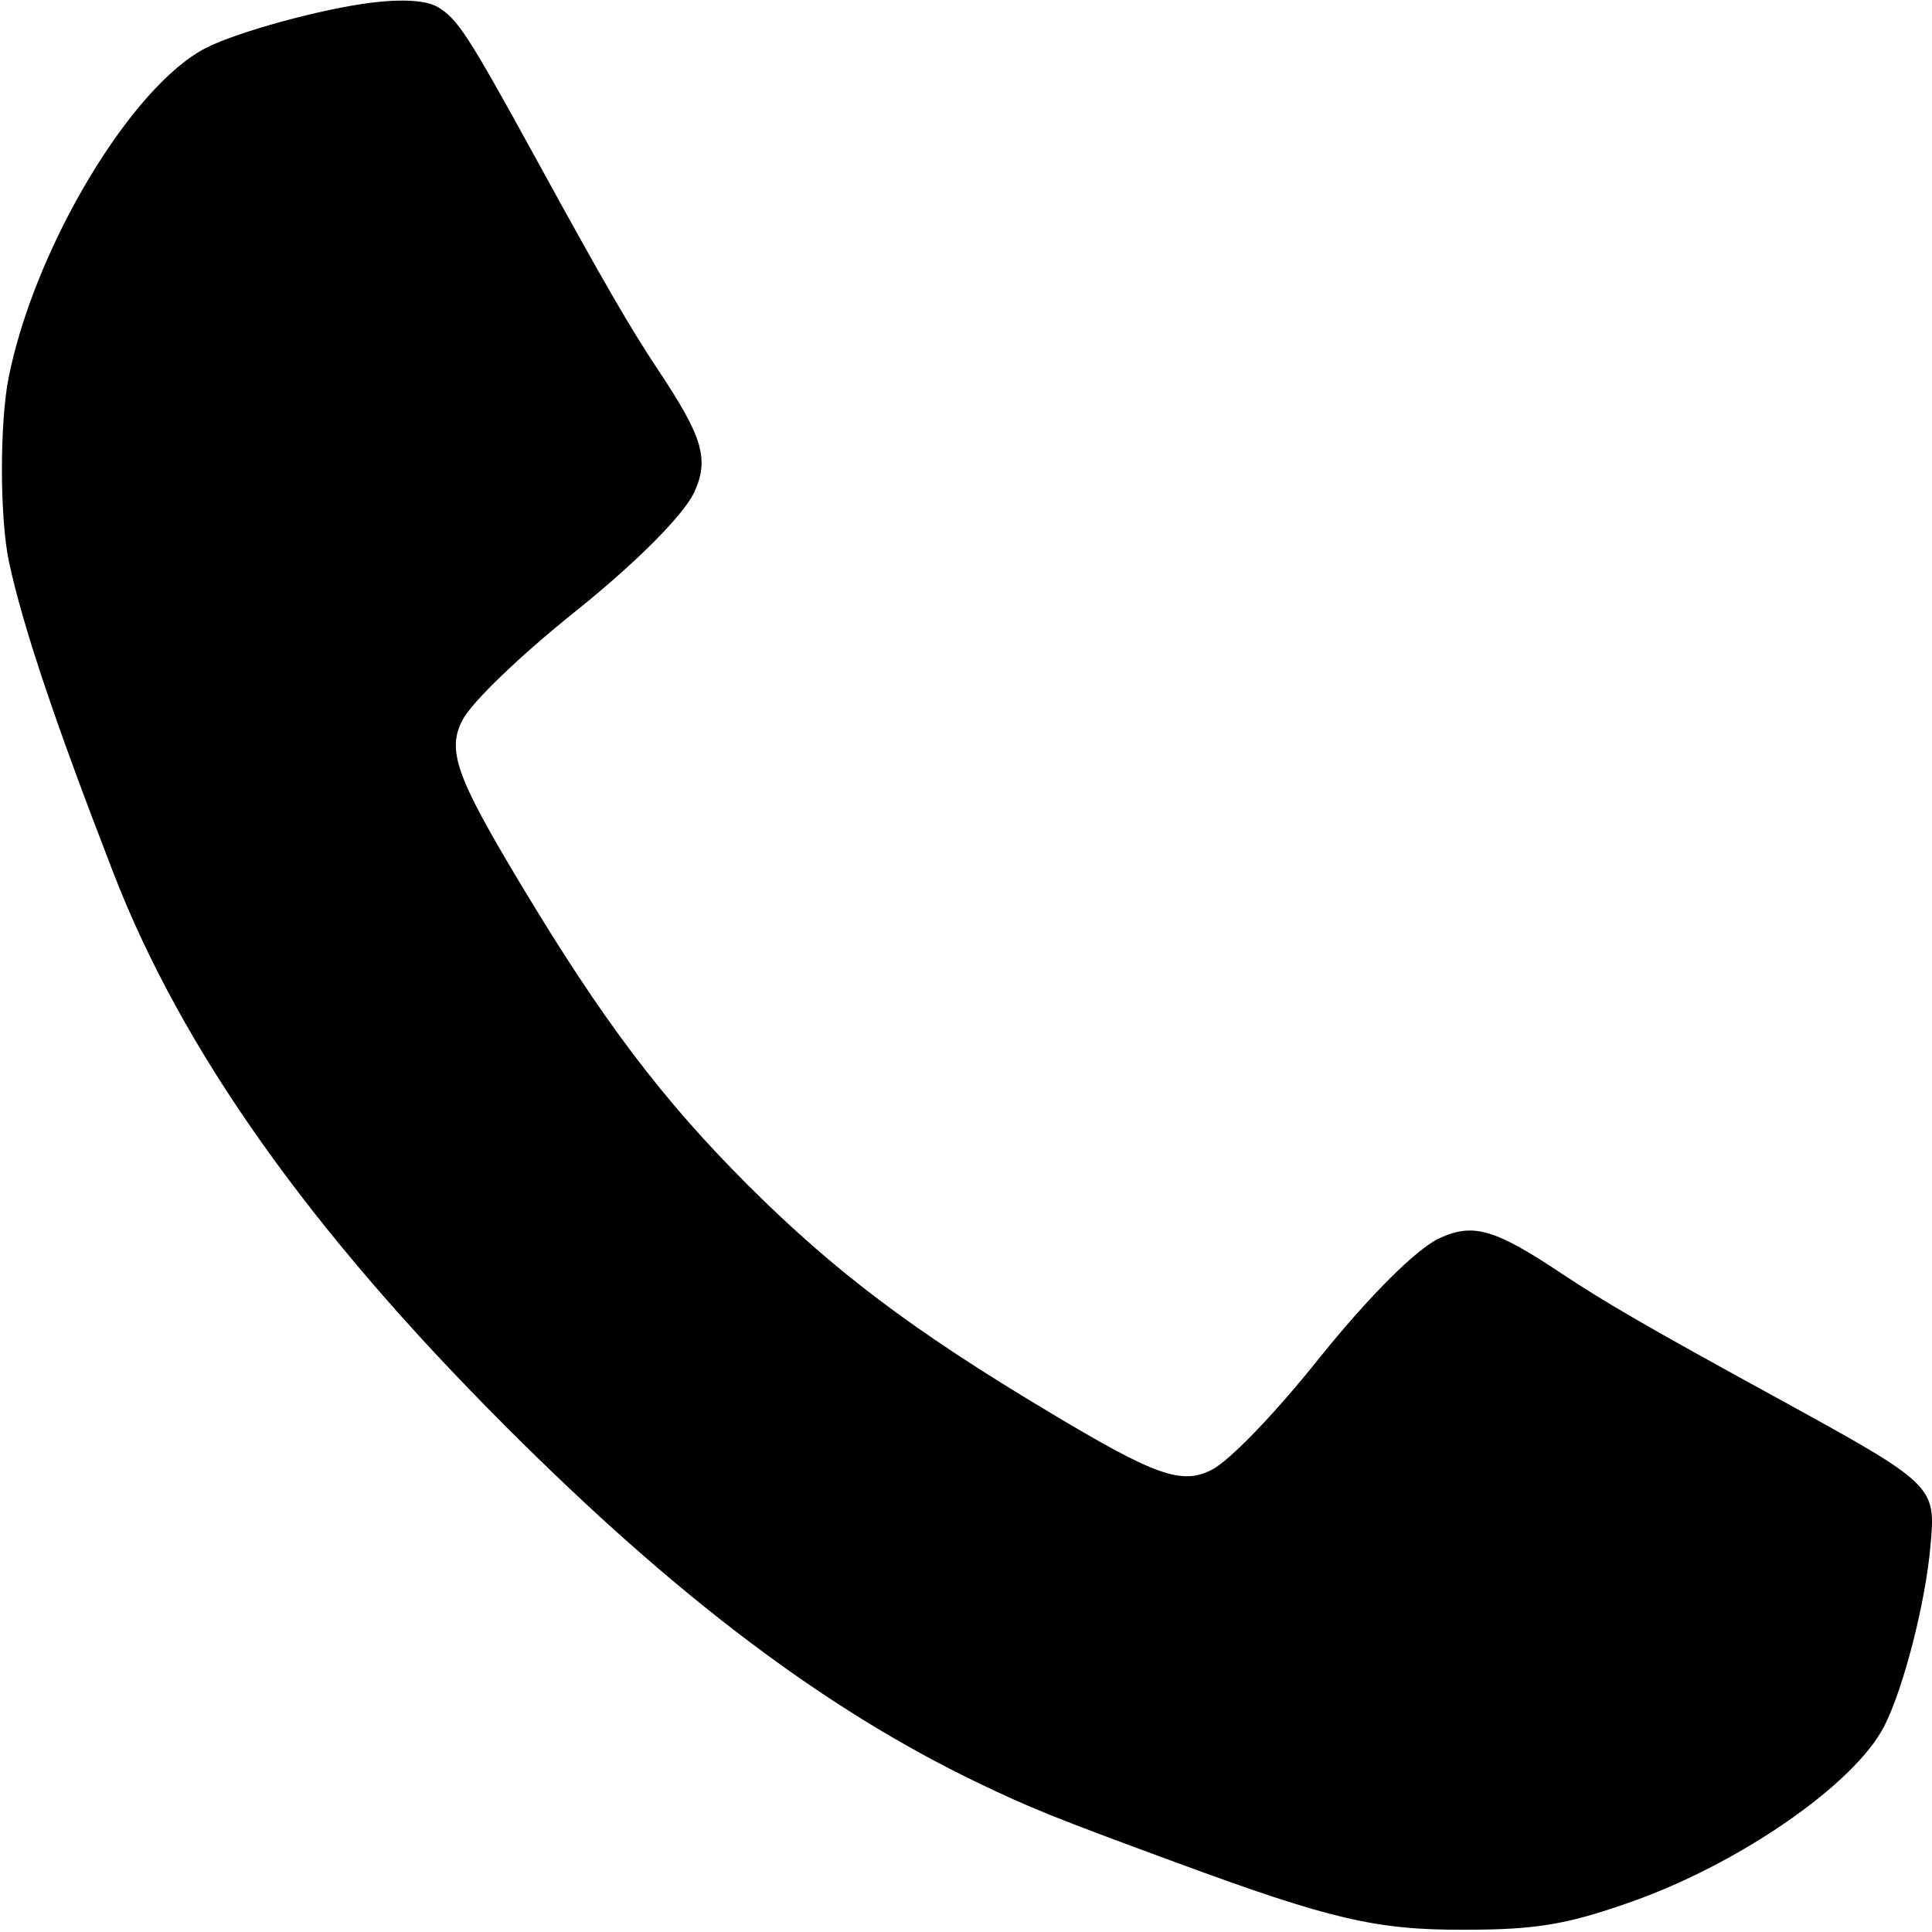
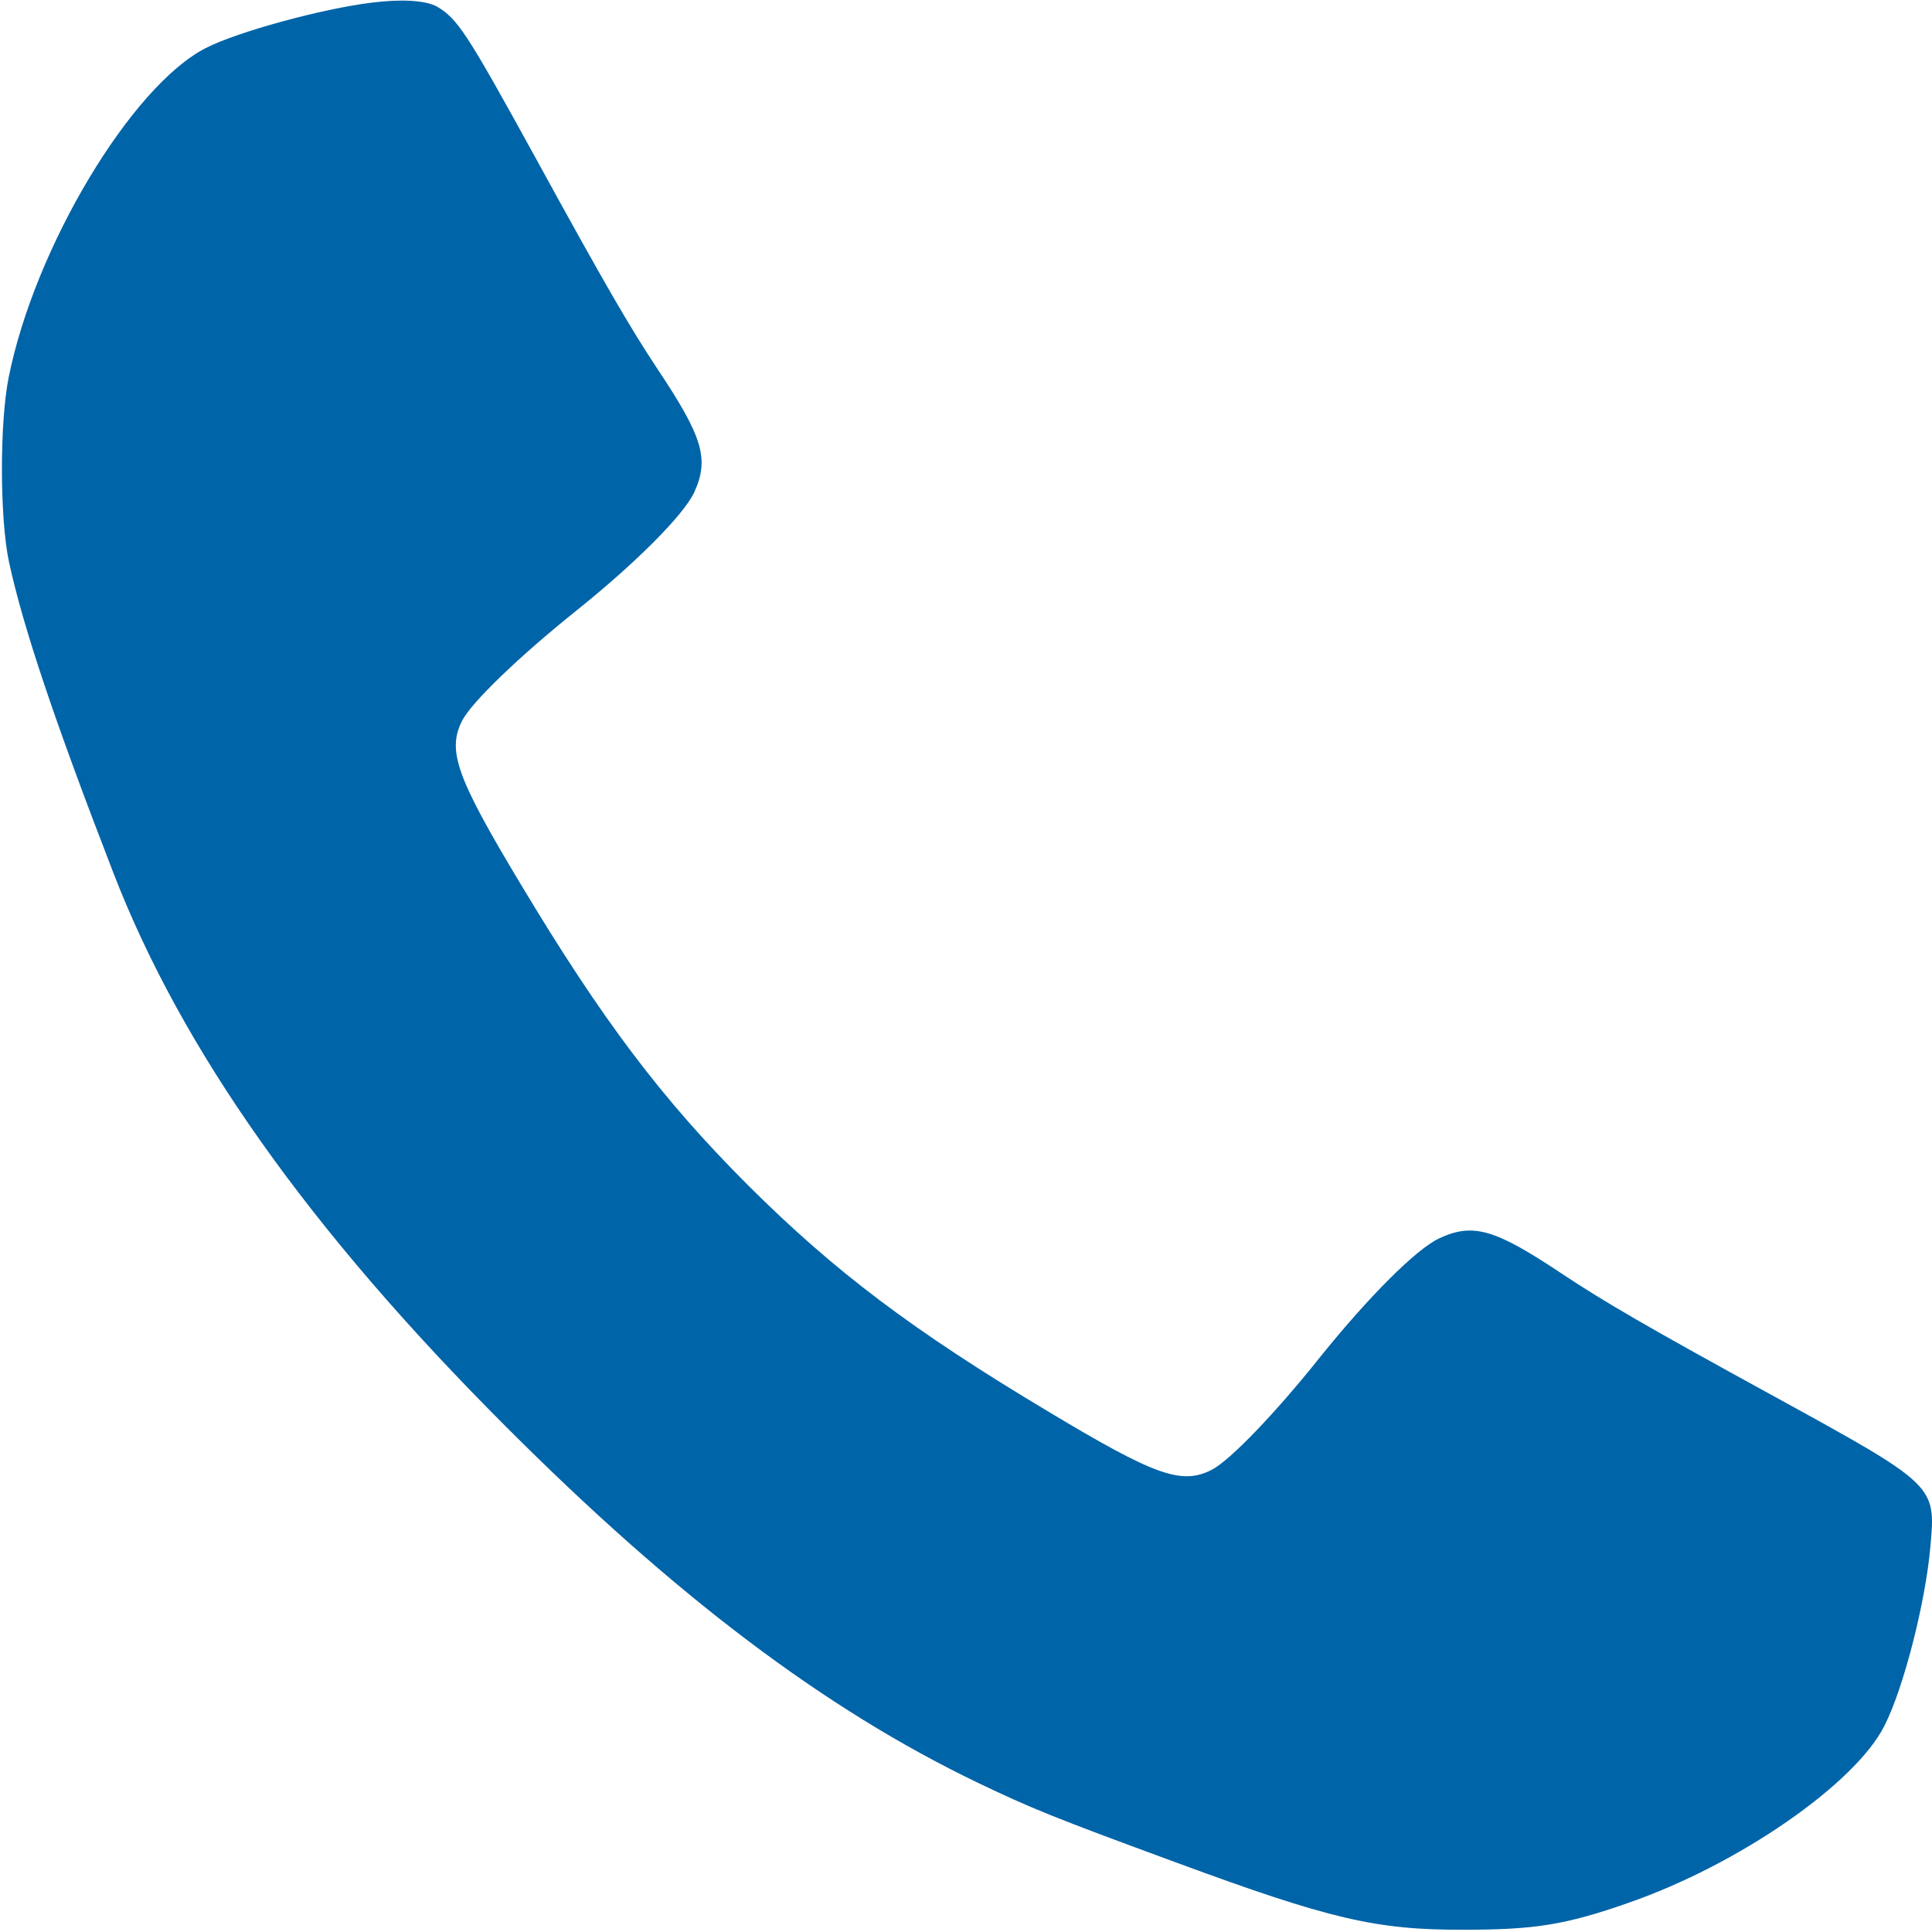
<svg xmlns="http://www.w3.org/2000/svg" version="1.1" id="Camada_1" x="0px" y="0px" viewBox="0 0 512 512" style="enable-background:new 0 0 512 512;" xml:space="preserve">
+   <style type="text/css">
+ 	.st0{fill:#0064A8;}
+ </style>
  <g transform="translate(0,512) scale(0.1,-0.1)">
-     <path d="M985.1,5113c-131-16-355-77-439.1-120C349,4893,92,4465,23,4120c-24-119-24-374,1-490c37-171,120-419,276-822   c182-471,519.1-947,1040.1-1468c450.1-451,845.1-749,1250.2-944c142-68,198-91,527.1-212C3524.4,34,3646.5,5,3880.5,6   c186,0,269,13,434.1,71c292,101,601.1,315,679.1,469c51,100,109,327,122,475c15,163,15,163-415.1,399c-336,184-449.1,250-559.1,323   c-181,121-238,137-328,95c-61-29-185-153-314-313c-121-152-240-275-288-300c-80-41-150-16-433.1,154c-361,216-566.1,371-796.1,600   c-228,228-386,437-603.1,799c-170,283-195,353-154,433c25,48,148,167,300,289c160,128,285,254,314,314c41,89,24,147-96,327   c-73,110-140,225-323,559c-184,335-208,371-263,403C1127.1,5119,1064.1,5123,985.1,5113z" />
+     <path class="st0" d="M985.1,5113c-131-16-355-77-439.1-120c-197-100-454-528-523-873c-24-119-24-374,1-490c37-171,120-419,276-822   c182-471,519.1-947,1040.1-1468c450.1-451,845.1-749,1250.2-944c142-68,198-91,527.1-212c407-150,529.1-179,763.1-178   c186,0,269,13,434.1,71c292,101,601.1,315,679.1,469c51,100,109,327,122,475c15,163,15,163-415.1,399c-336,184-449.1,250-559.1,323   c-181,121-238,137-328,95c-61-29-185-153-314-313c-121-152-240-275-288-300c-80-41-150-16-433.1,154c-361,216-566.1,371-796.1,600   c-228,228-386,437-603.1,799c-170,283-195,353-154,433c25,48,148,167,300,289c160,128,285,254,314,314c41,89,24,147-96,327   c-73,110-140,225-323,559c-184,335-208,371-263,403C1127.1,5119,1064.1,5123,985.1,5113z" />
  </g>
</svg>
